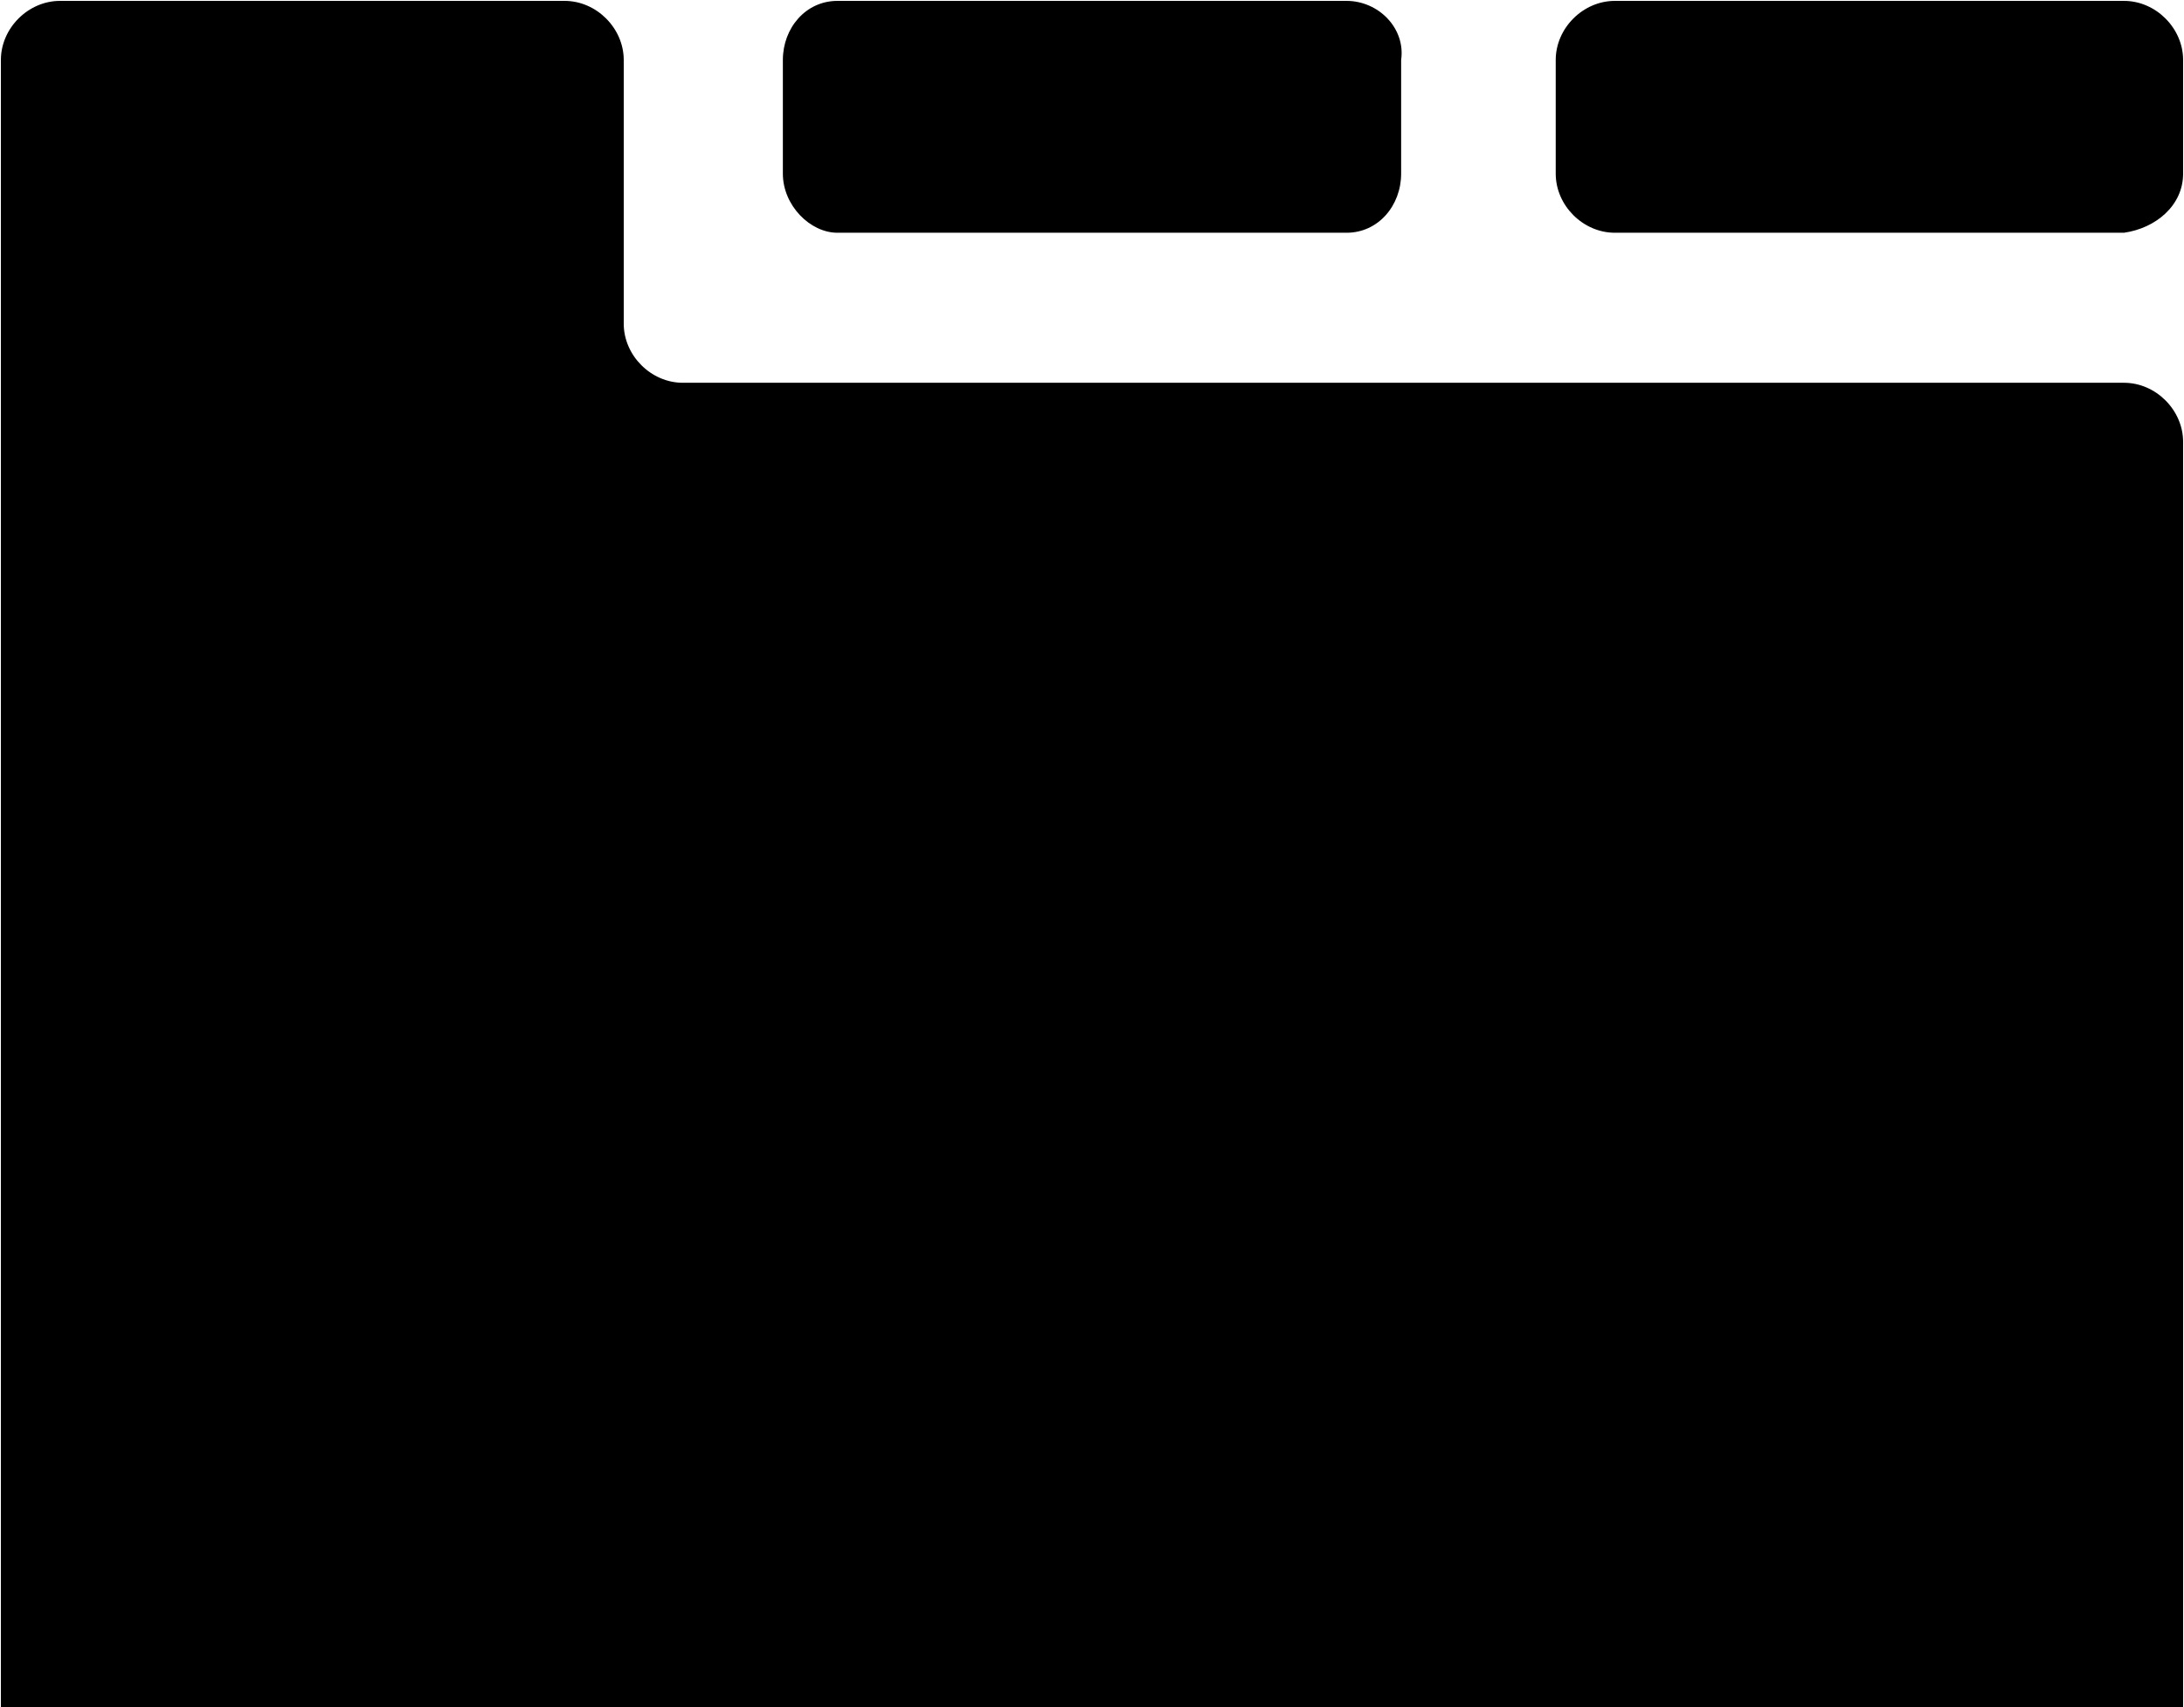
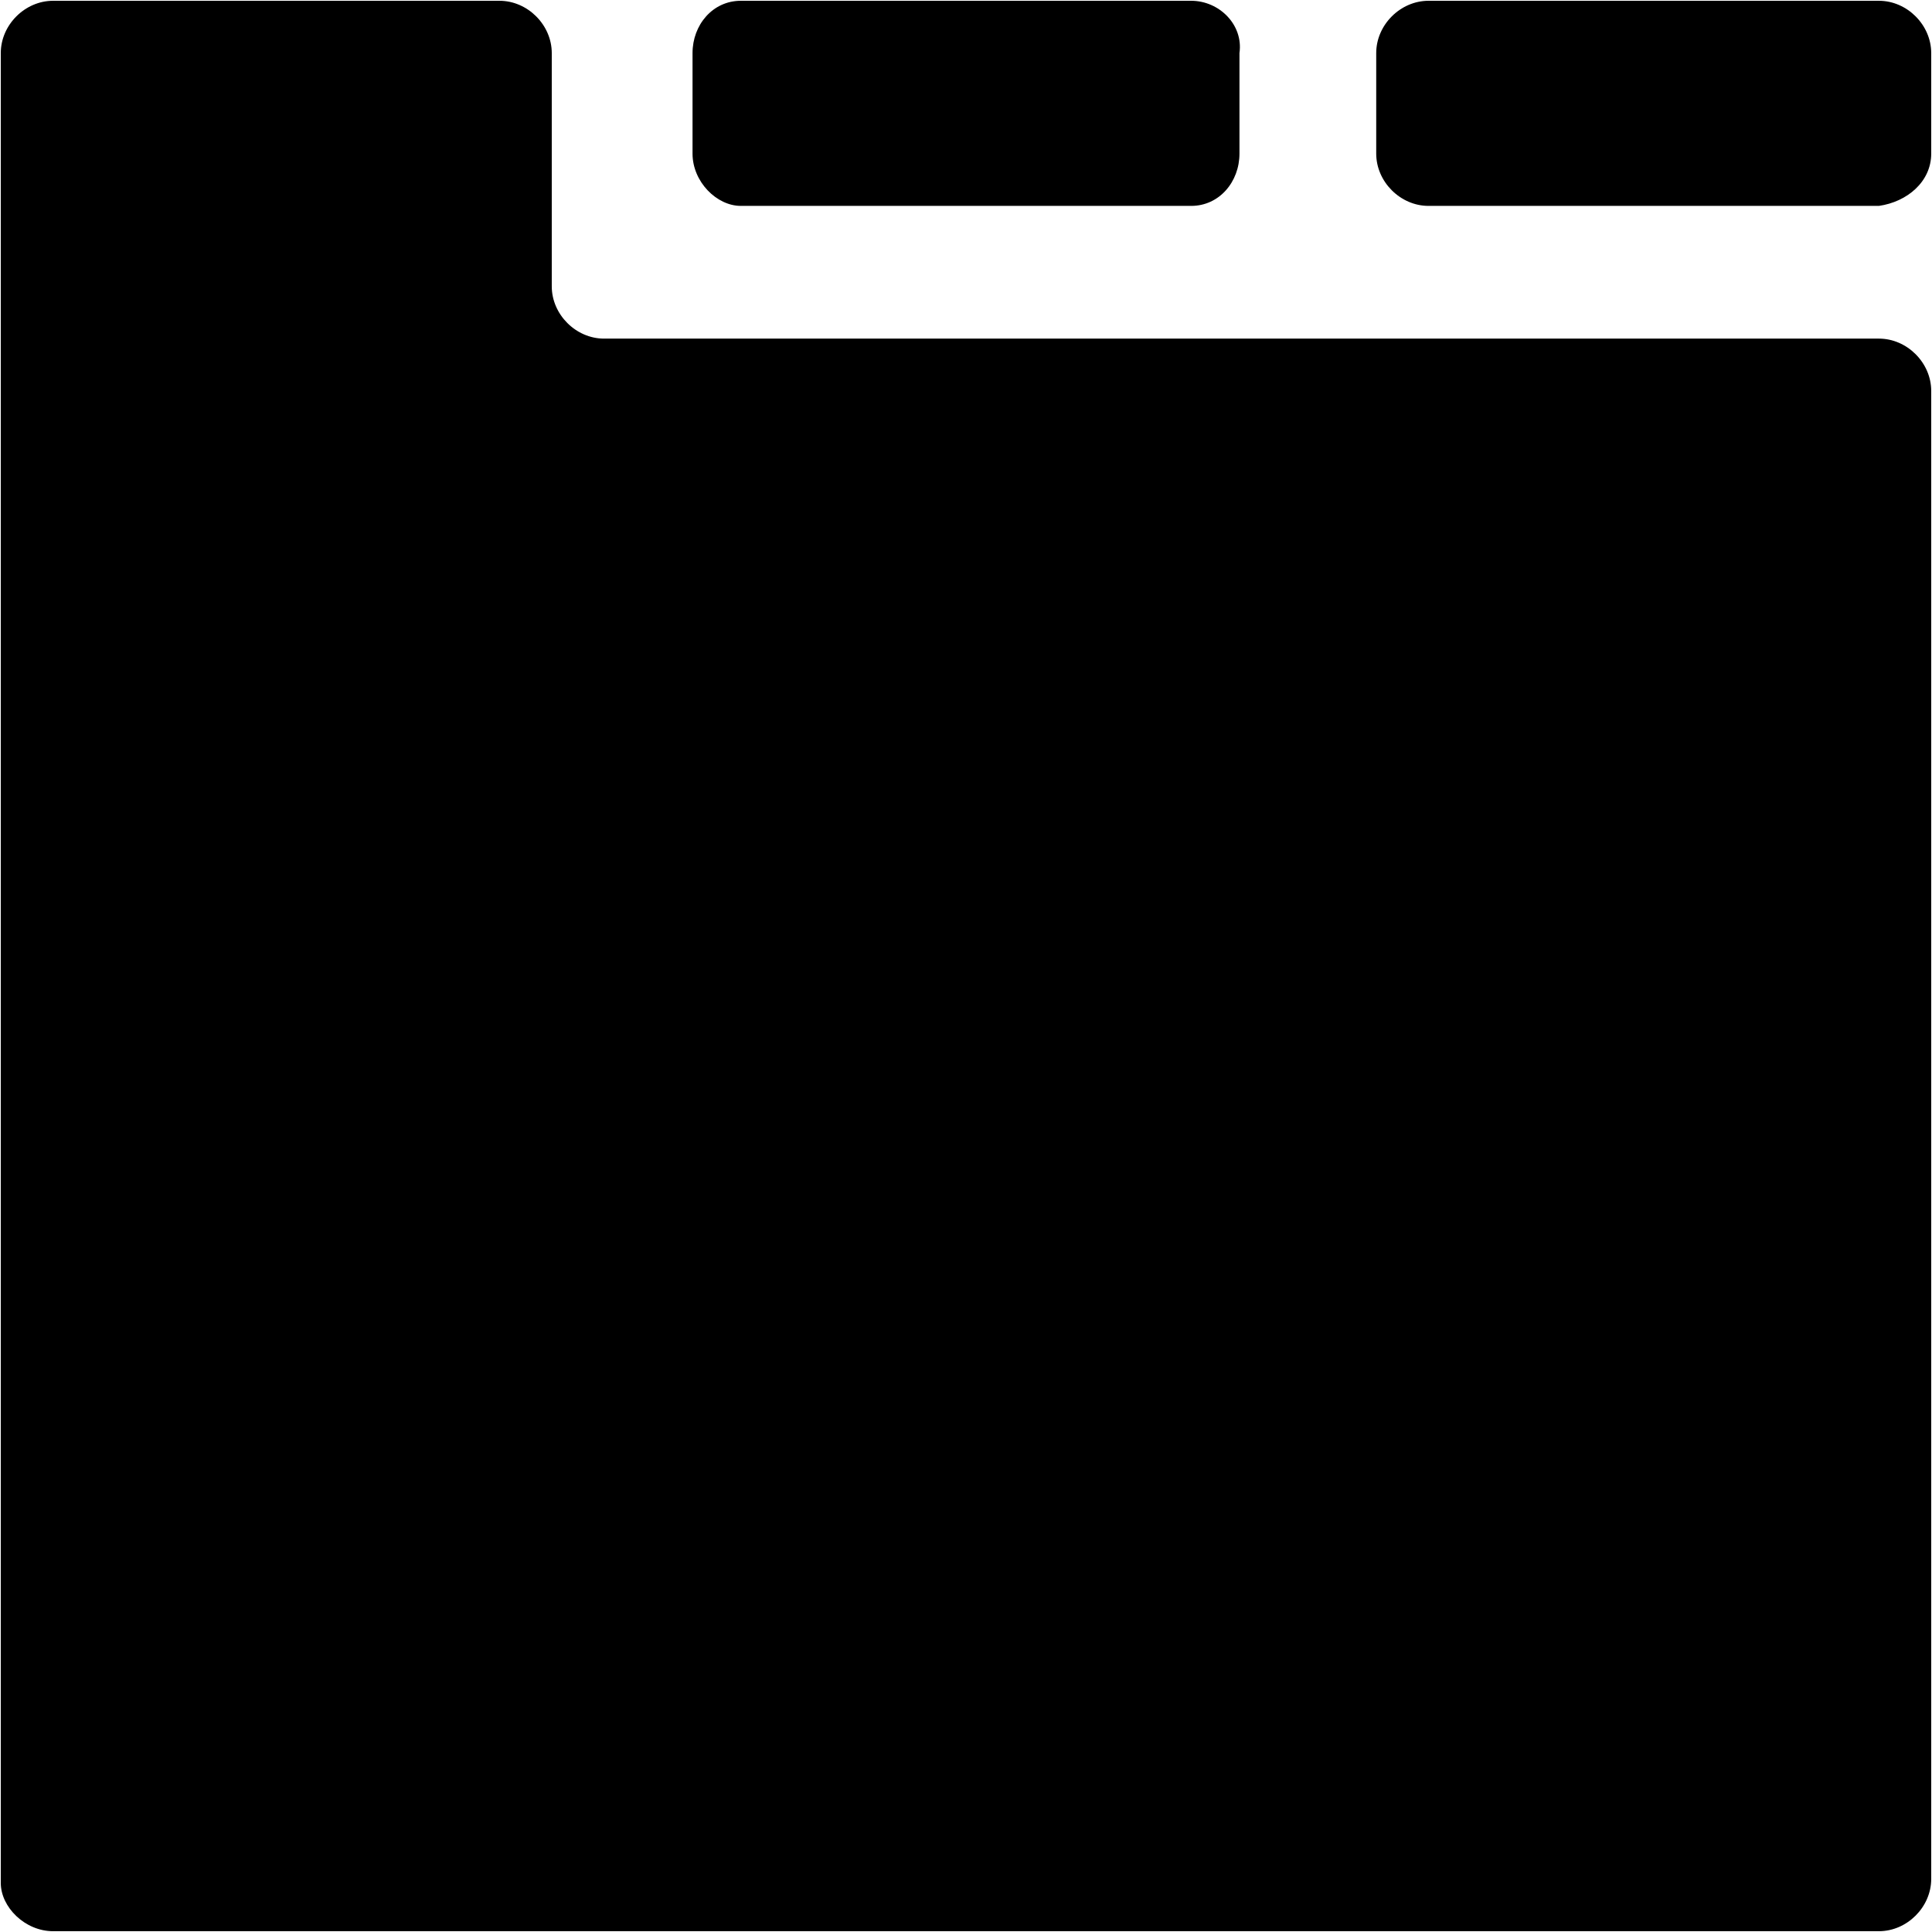
- <svg xmlns="http://www.w3.org/2000/svg" viewBox="0 0 128 100">
-   <path fill="currentColor" d="M78.921.052H49.08c-1.865 0-3.198 1.599-3.198 3.464v6.661c0 1.865 1.6 3.464 3.198 3.464h29.84c1.865 0 3.198-1.599 3.198-3.464V3.516C82.385 1.65 80.786.052 78.92.052zm45.563 0H94.642c-1.865 0-3.464 1.599-3.464 3.464v6.661c0 1.865 1.599 3.464 3.464 3.464h29.842c1.865-.266 3.464-1.599 3.464-3.464V3.516c0-1.865-1.599-3.464-3.464-3.464zm0 22.382H40.02c-1.866 0-3.464-1.599-3.464-3.464V3.516c0-1.865-1.599-3.464-3.464-3.464H3.516C1.65.052.052 1.651.052 3.516V124.75c0 1.598 1.599 3.197 3.464 3.197h120.968c1.865 0 3.464-1.599 3.464-3.464V25.898c0-1.865-1.599-3.464-3.464-3.464z" />
+ <svg xmlns="http://www.w3.org/2000/svg" viewBox="0 0 128 128">
+   <path d="M78.921.052H49.08c-1.865 0-3.198 1.599-3.198 3.464v6.661c0 1.865 1.6 3.464 3.198 3.464h29.84c1.865 0 3.198-1.599 3.198-3.464V3.516C82.385 1.65 80.786.052 78.92.052zm45.563 0H94.642c-1.865 0-3.464 1.599-3.464 3.464v6.661c0 1.865 1.599 3.464 3.464 3.464h29.842c1.865-.266 3.464-1.599 3.464-3.464V3.516c0-1.865-1.599-3.464-3.464-3.464zm0 22.382H40.02c-1.866 0-3.464-1.599-3.464-3.464V3.516c0-1.865-1.599-3.464-3.464-3.464H3.516C1.65.052.052 1.651.052 3.516V124.75c0 1.598 1.599 3.197 3.464 3.197h120.968c1.865 0 3.464-1.599 3.464-3.464V25.898c0-1.865-1.599-3.464-3.464-3.464z" />
</svg>
